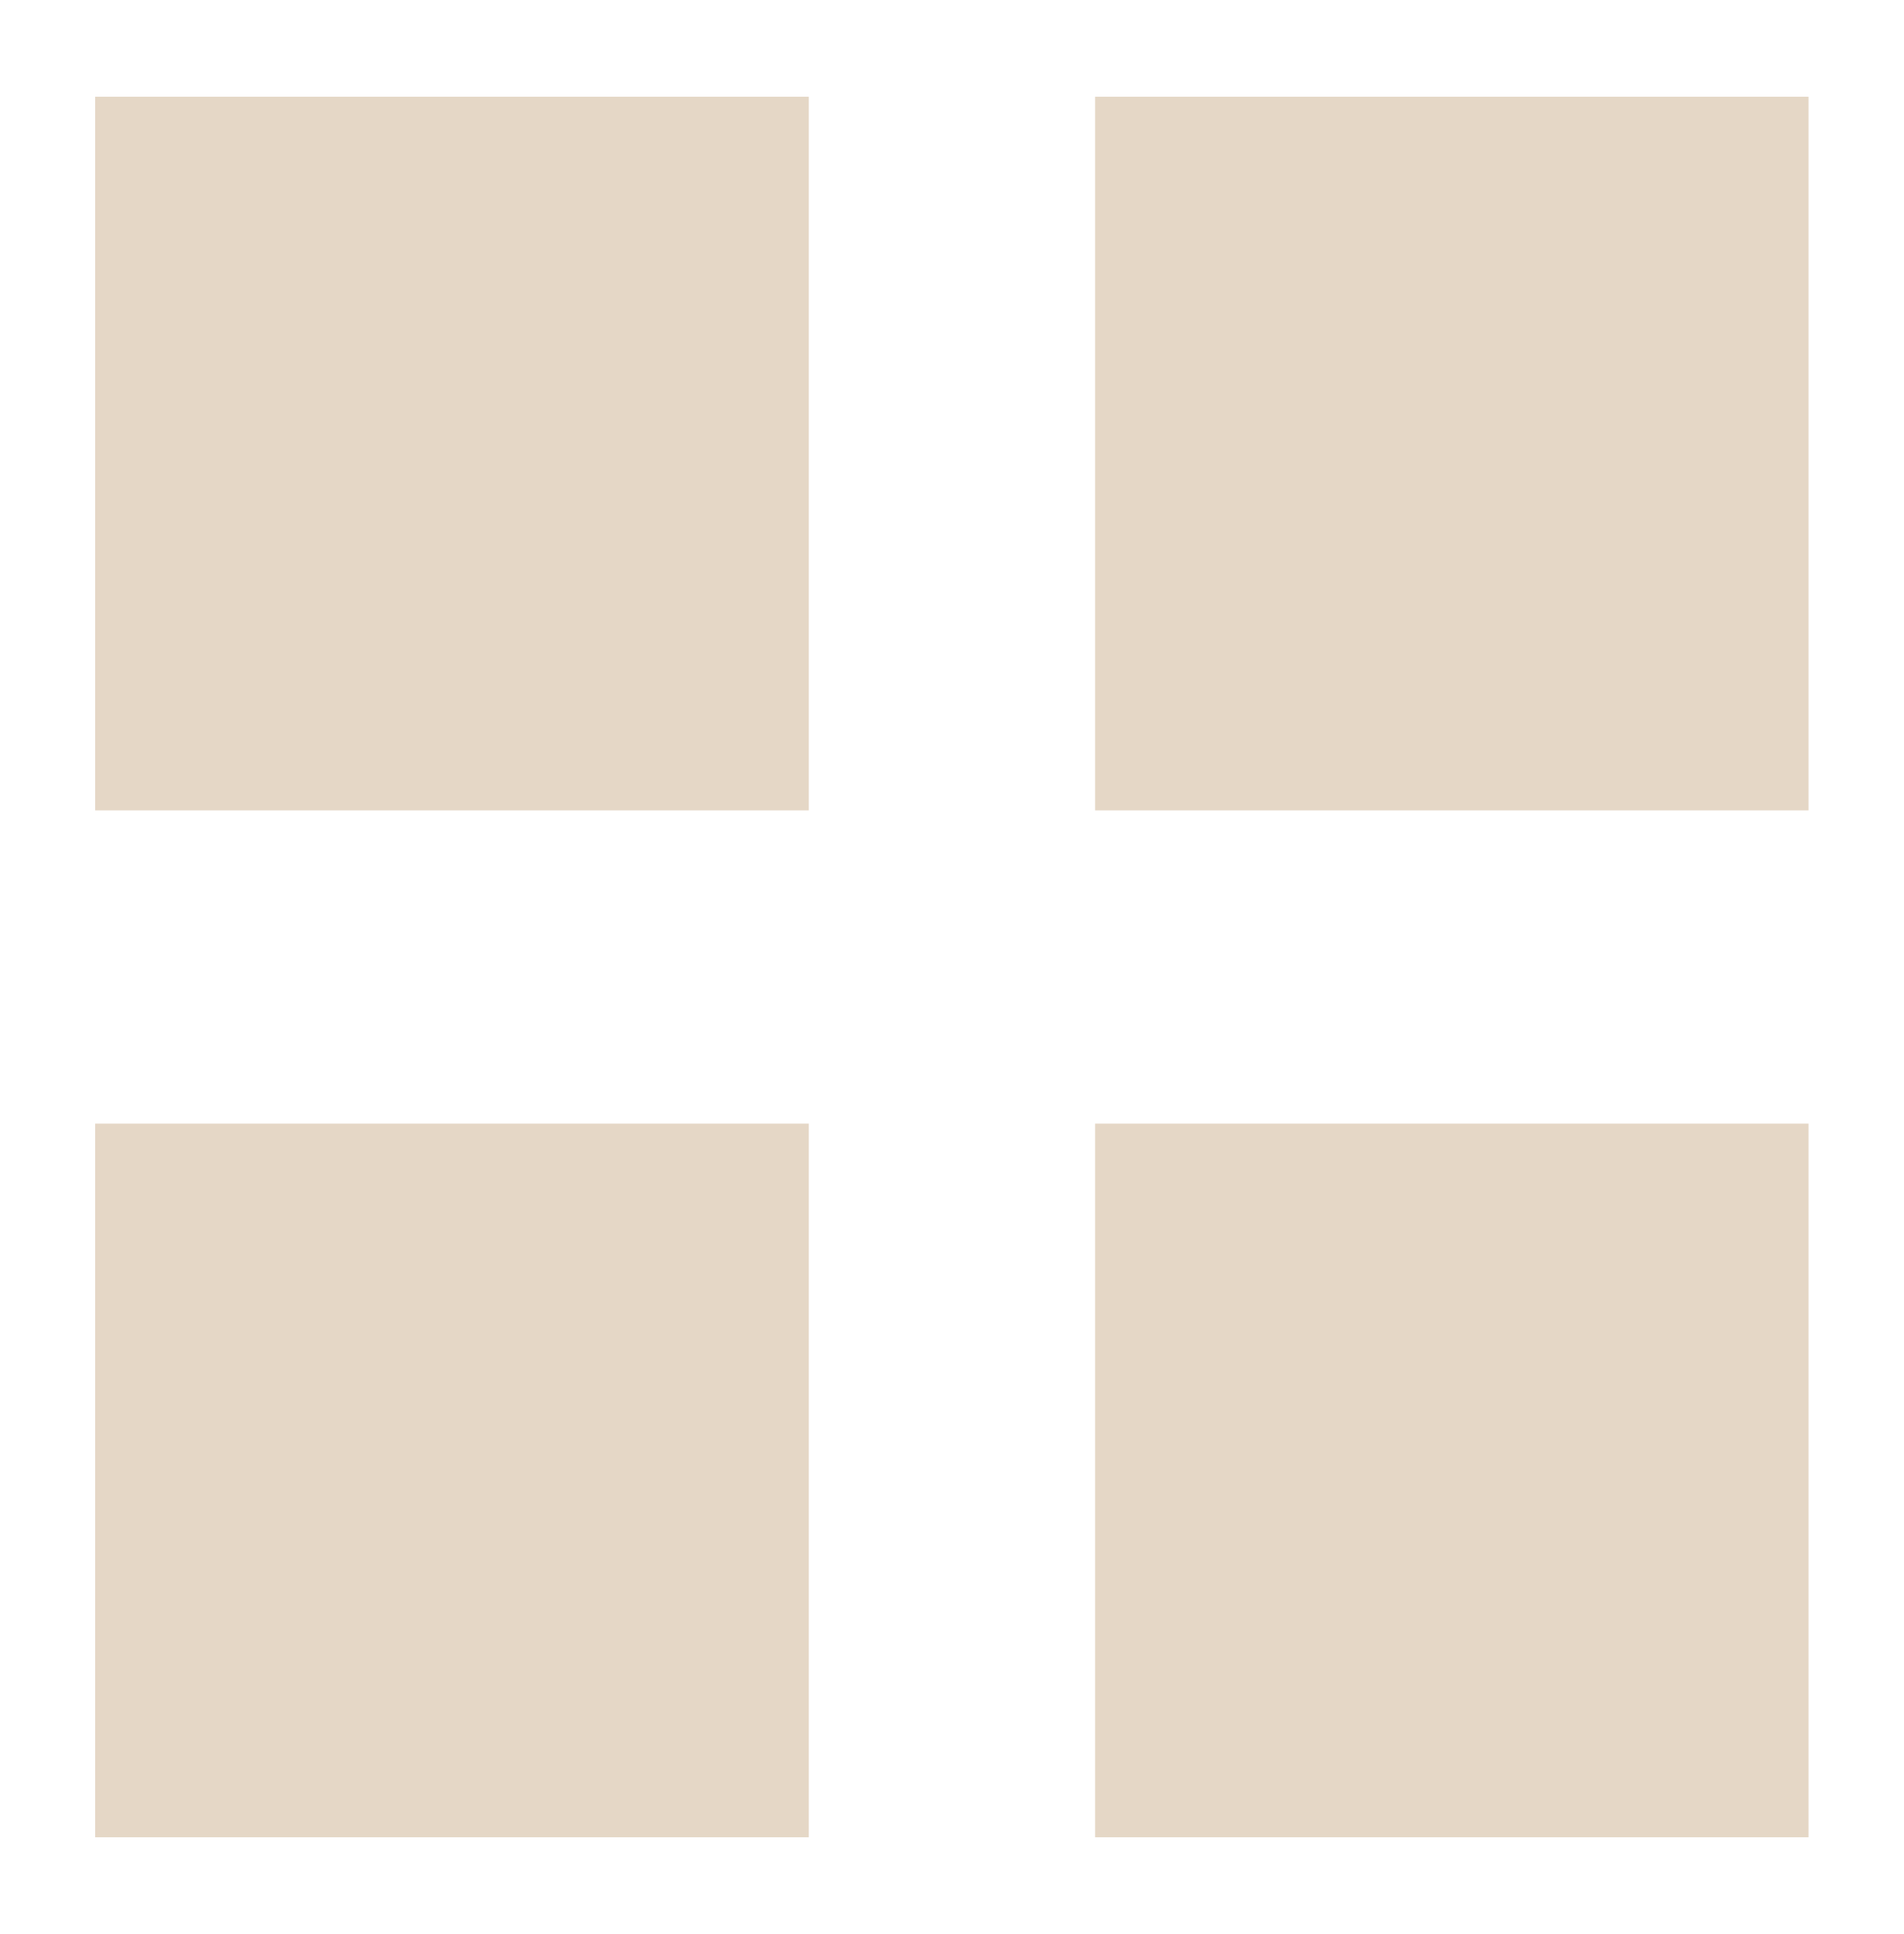
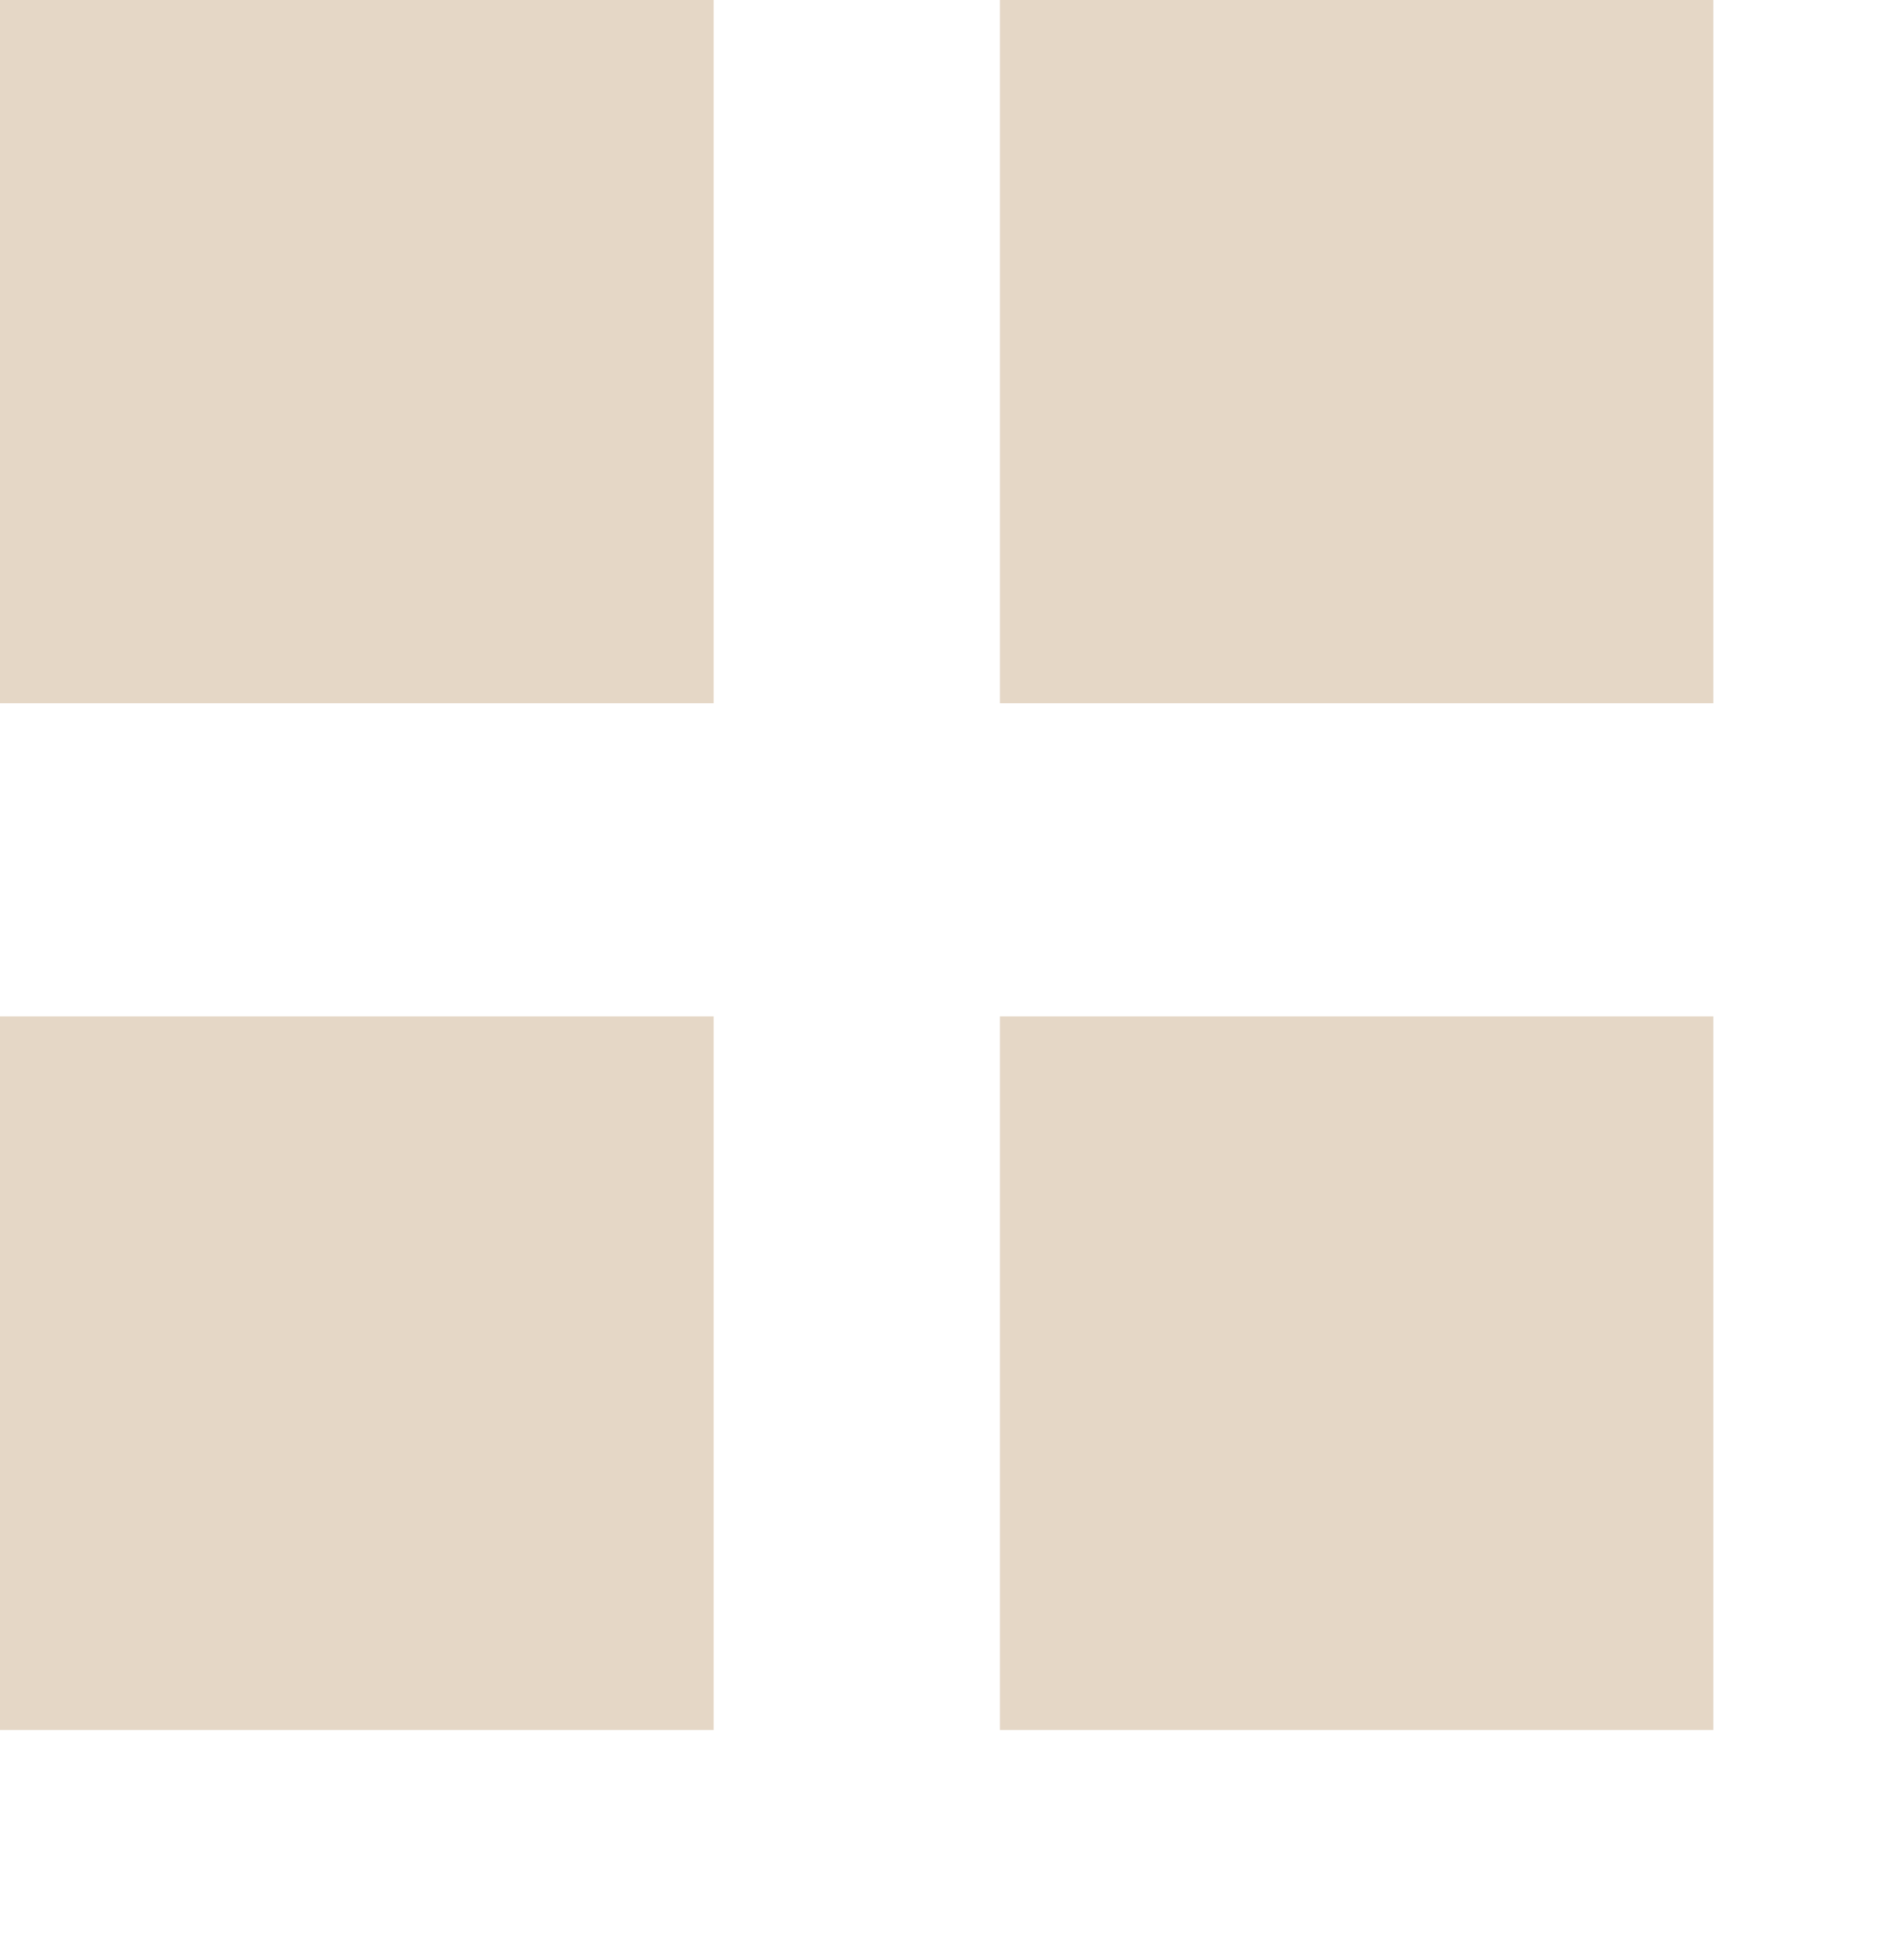
- <svg xmlns="http://www.w3.org/2000/svg" version="1.1" id="Layer_1" x="0px" y="0px" width="21.744px" height="22.092px" viewBox="1.039 0.565 21.744 22.092" enable-background="new 1.039 0.565 21.744 22.092" xml:space="preserve">
+ <svg xmlns="http://www.w3.org/2000/svg" version="1.1" id="Layer_1" x="0px" y="0px" width="21.744px" height="22.092px" viewBox="0 0 21.744 22.092" enable-background="new 0 0 21.744 22.092" xml:space="preserve">
  <g>
-     <rect x="2.126" y="1.67" fill="#E5D7C6" width="8.151" height="8.152" />
-     <rect x="13.547" y="1.67" fill="#E5D7C6" width="8.149" height="8.152" />
-     <rect x="2.126" y="13.4" fill="#E5D7C6" width="8.151" height="8.152" />
-     <rect x="13.547" y="13.4" fill="#E5D7C6" width="8.149" height="8.152" />
+     <rect y="-0.119" fill="#E5D7C6" width="8.151" height="8.152" />
+     <rect x="11.421" y="-0.119" fill="#E5D7C6" width="8.149" height="8.152" />
+     <rect y="11.61" fill="#E5D7C6" width="8.151" height="8.152" />
+     <rect x="11.421" y="11.61" fill="#E5D7C6" width="8.149" height="8.152" />
  </g>
</svg>
